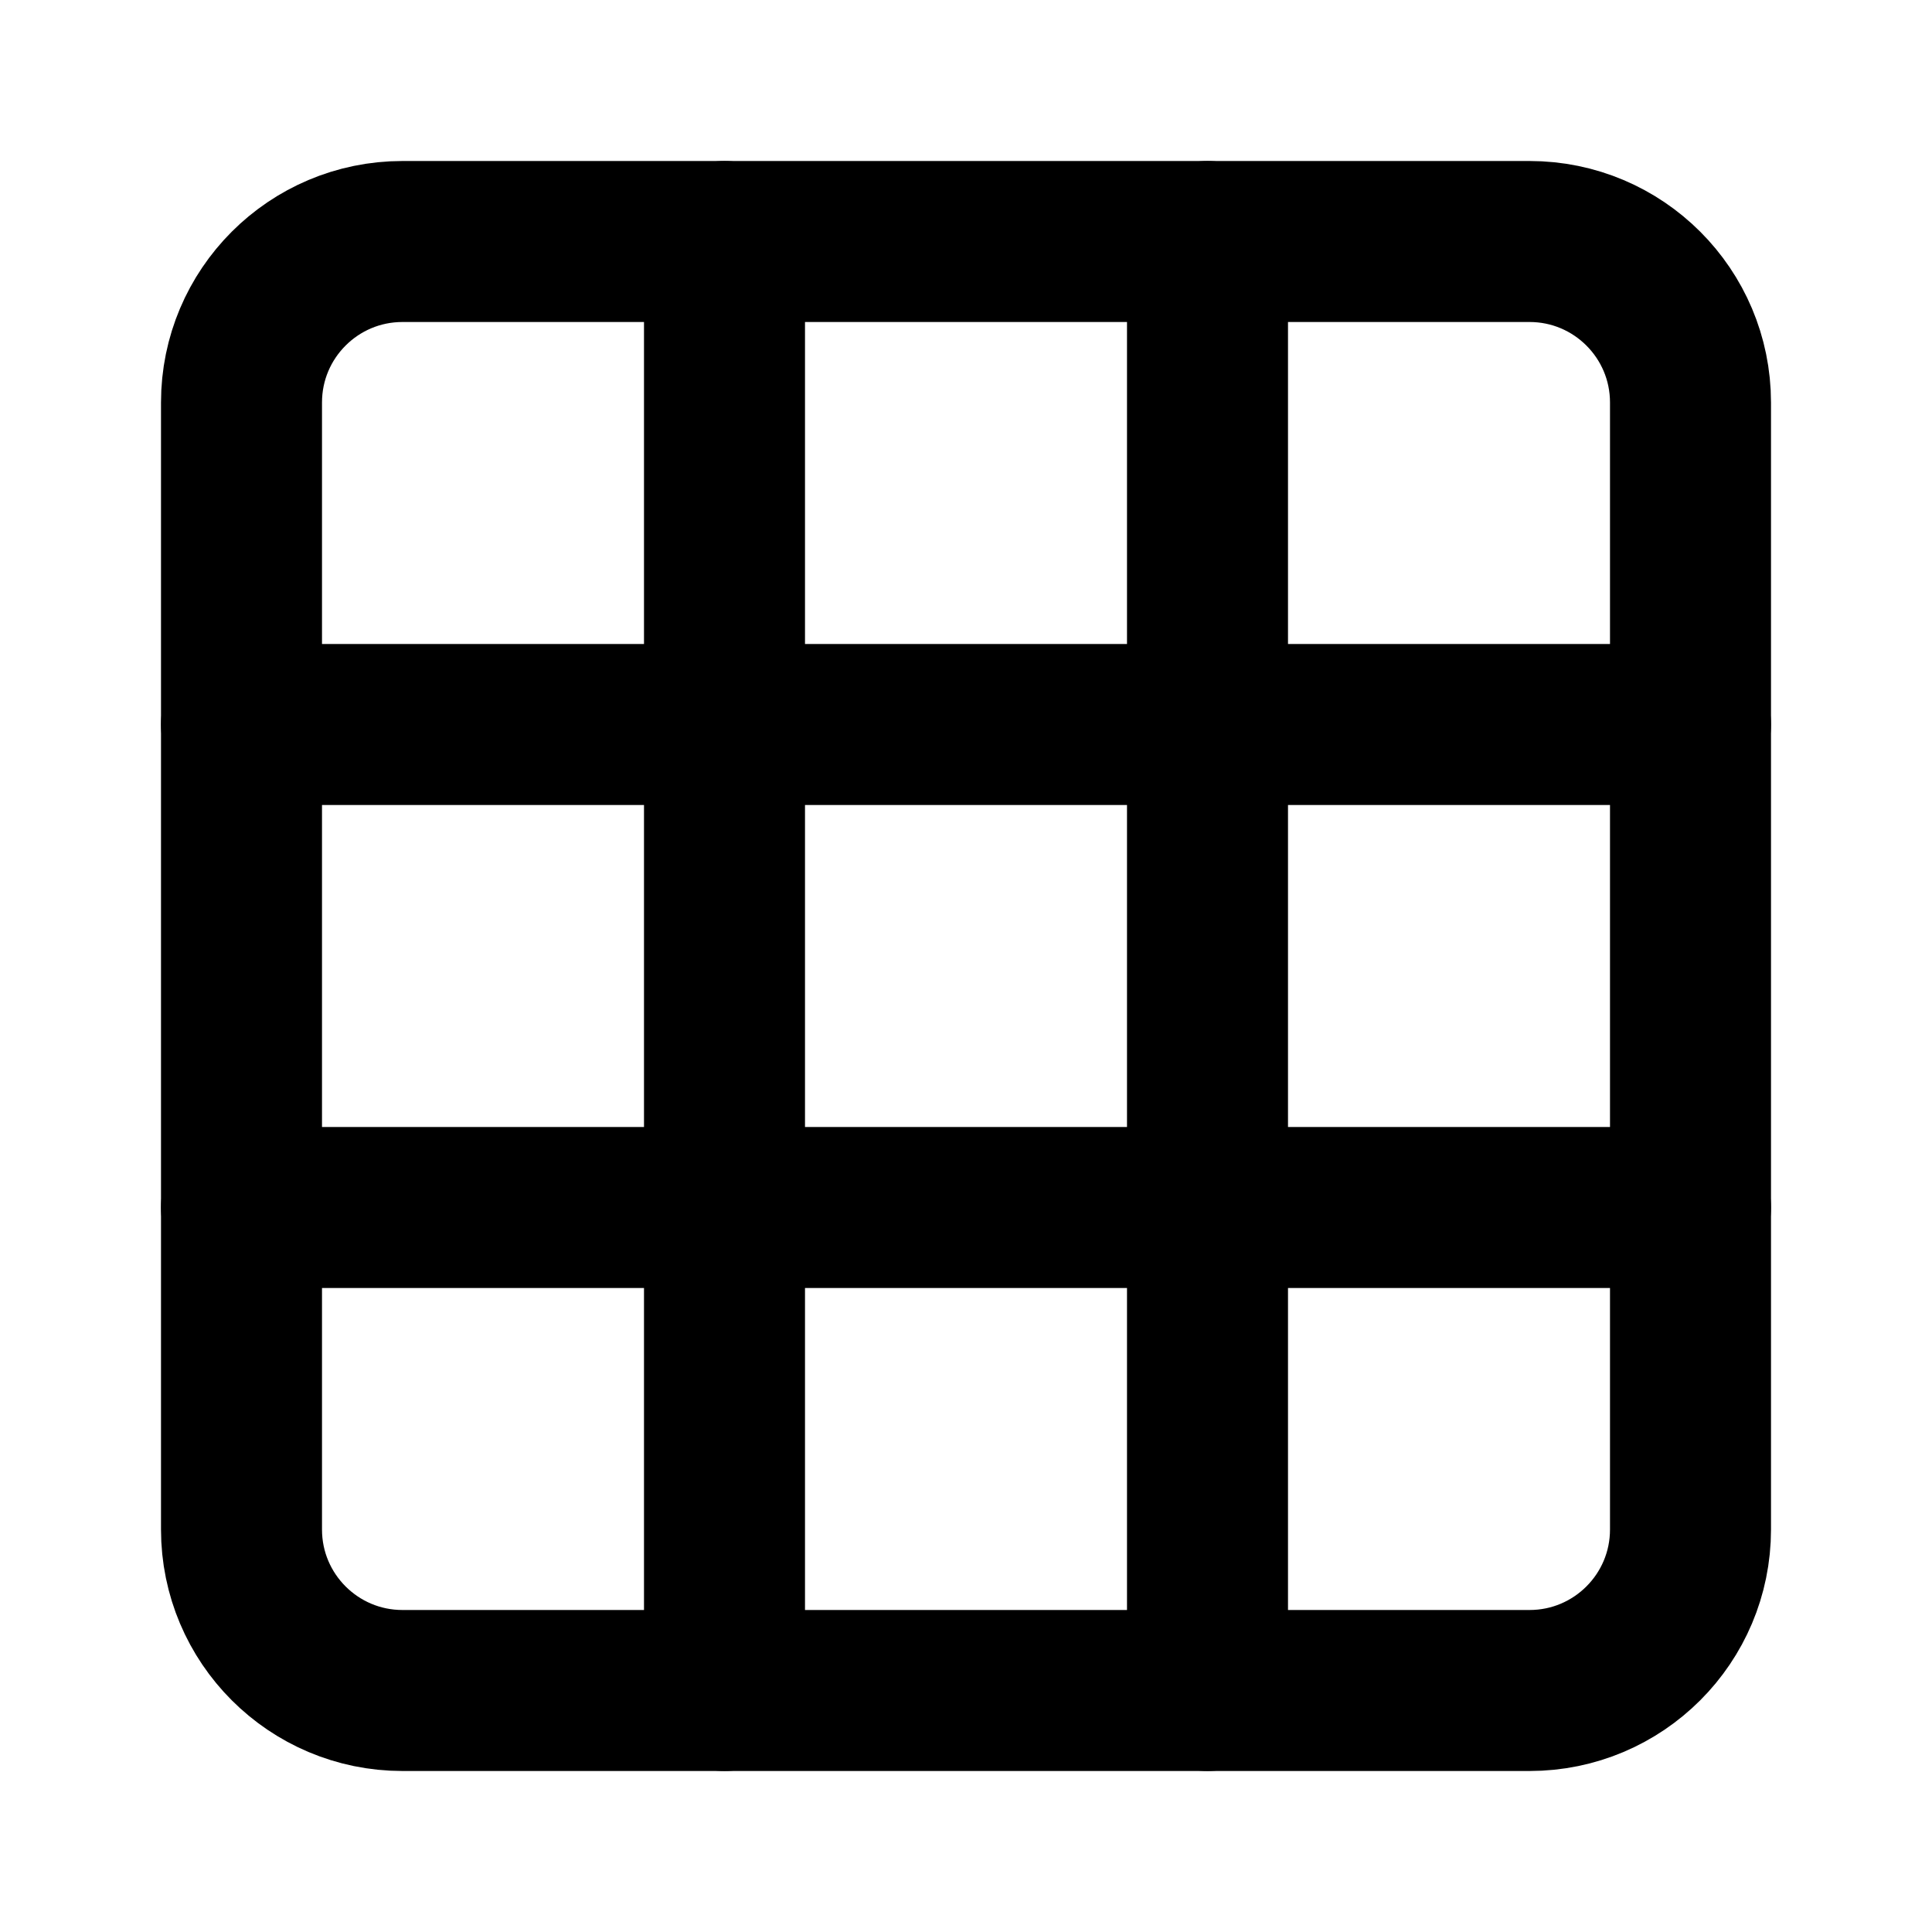
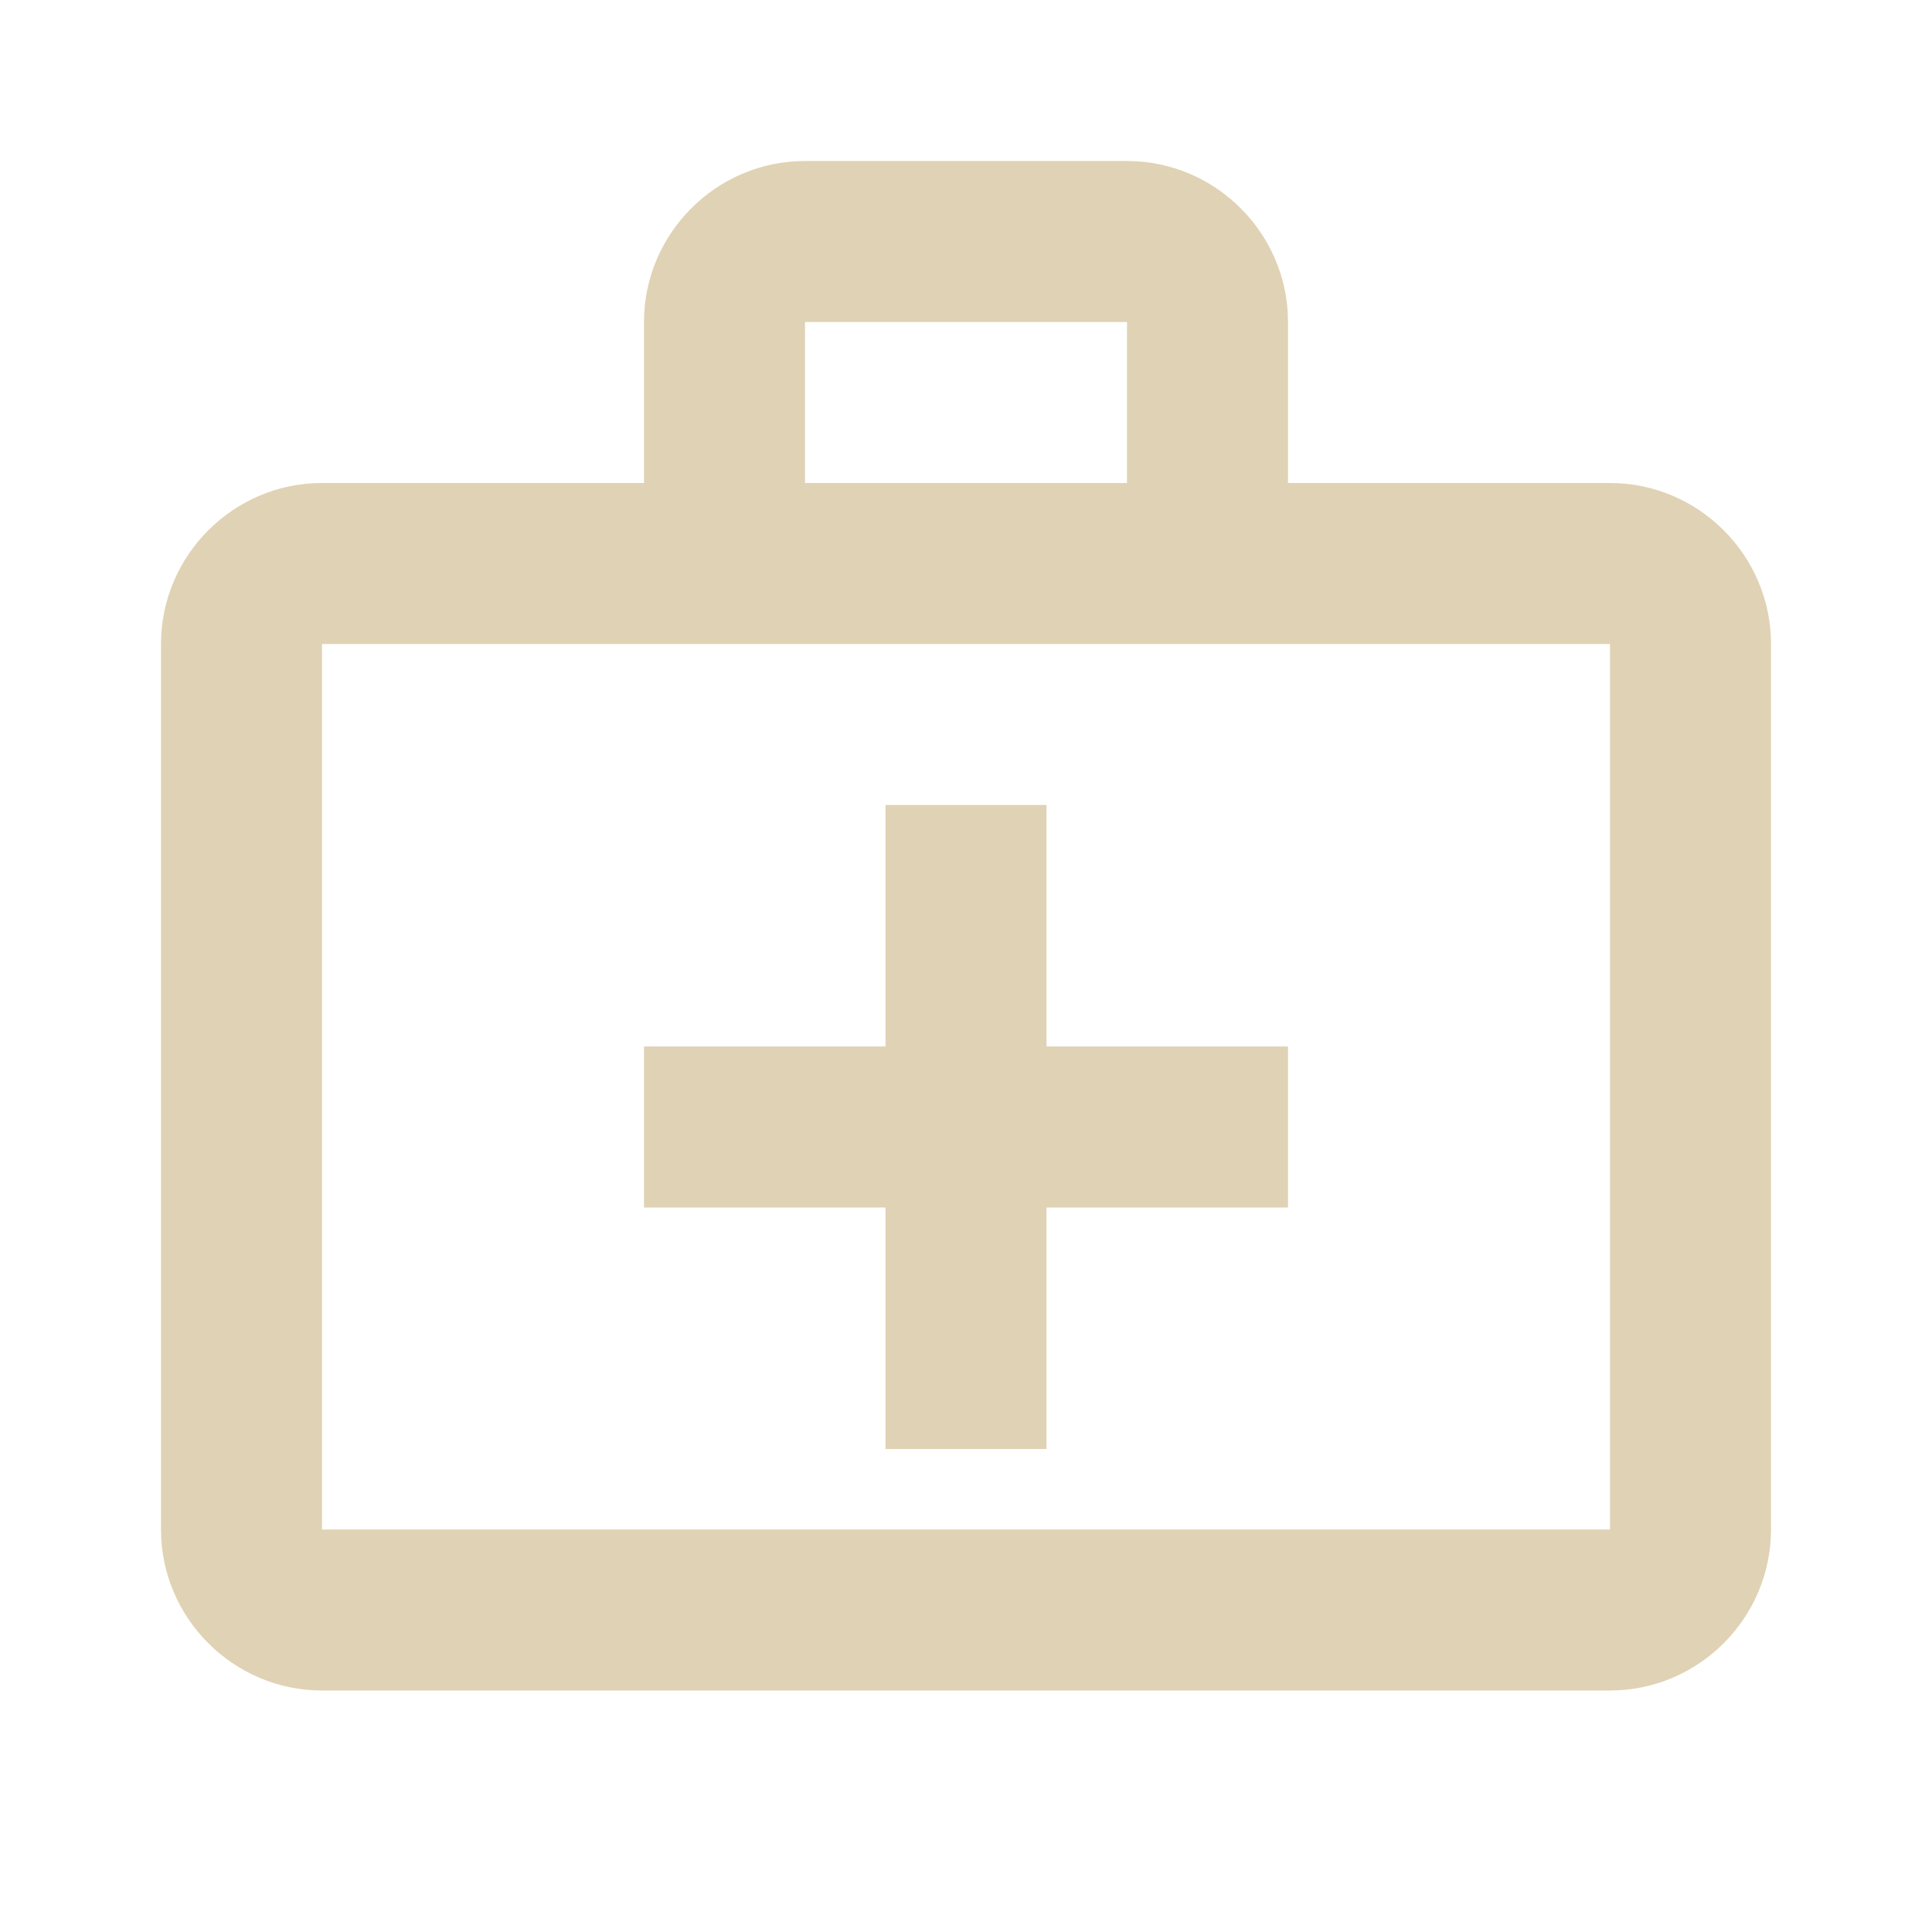
- <svg xmlns="http://www.w3.org/2000/svg" width="24" height="24" viewBox="0 0 24 24" fill="none" stroke="currentColor" stroke-width="2" stroke-linecap="round" stroke-linejoin="round">
-   <rect x="3" y="3" width="18" height="18" rx="2" ry="2" />
-   <line x1="9" y1="3" x2="9" y2="21" />
-   <line x1="15" y1="3" x2="15" y2="21" />
-   <line x1="3" y1="9" x2="21" y2="9" />
-   <line x1="3" y1="15" x2="21" y2="15" />
+ <svg xmlns="http://www.w3.org/2000/svg" class="menu-icon" viewBox="0 0 24 24" fill="#e0d2b4">
+   <path d="M20,6h-4V4c0-1.1-0.9-2-2-2h-4C8.9,2,8,2.9,8,4v2H4C2.9,6,2,6.9,2,8v11c0,1.1,0.9,2,2,2h16c1.1,0,2-0.9,2-2V8 C22,6.9,21.1,6,20,6z M10,4h4v2h-4V4z M20,19H4V8h16V19z" />
+   <path d="M13,10h-2v3H8v2h3v3h2v-3h3v-2h-3V10z" />
</svg>
